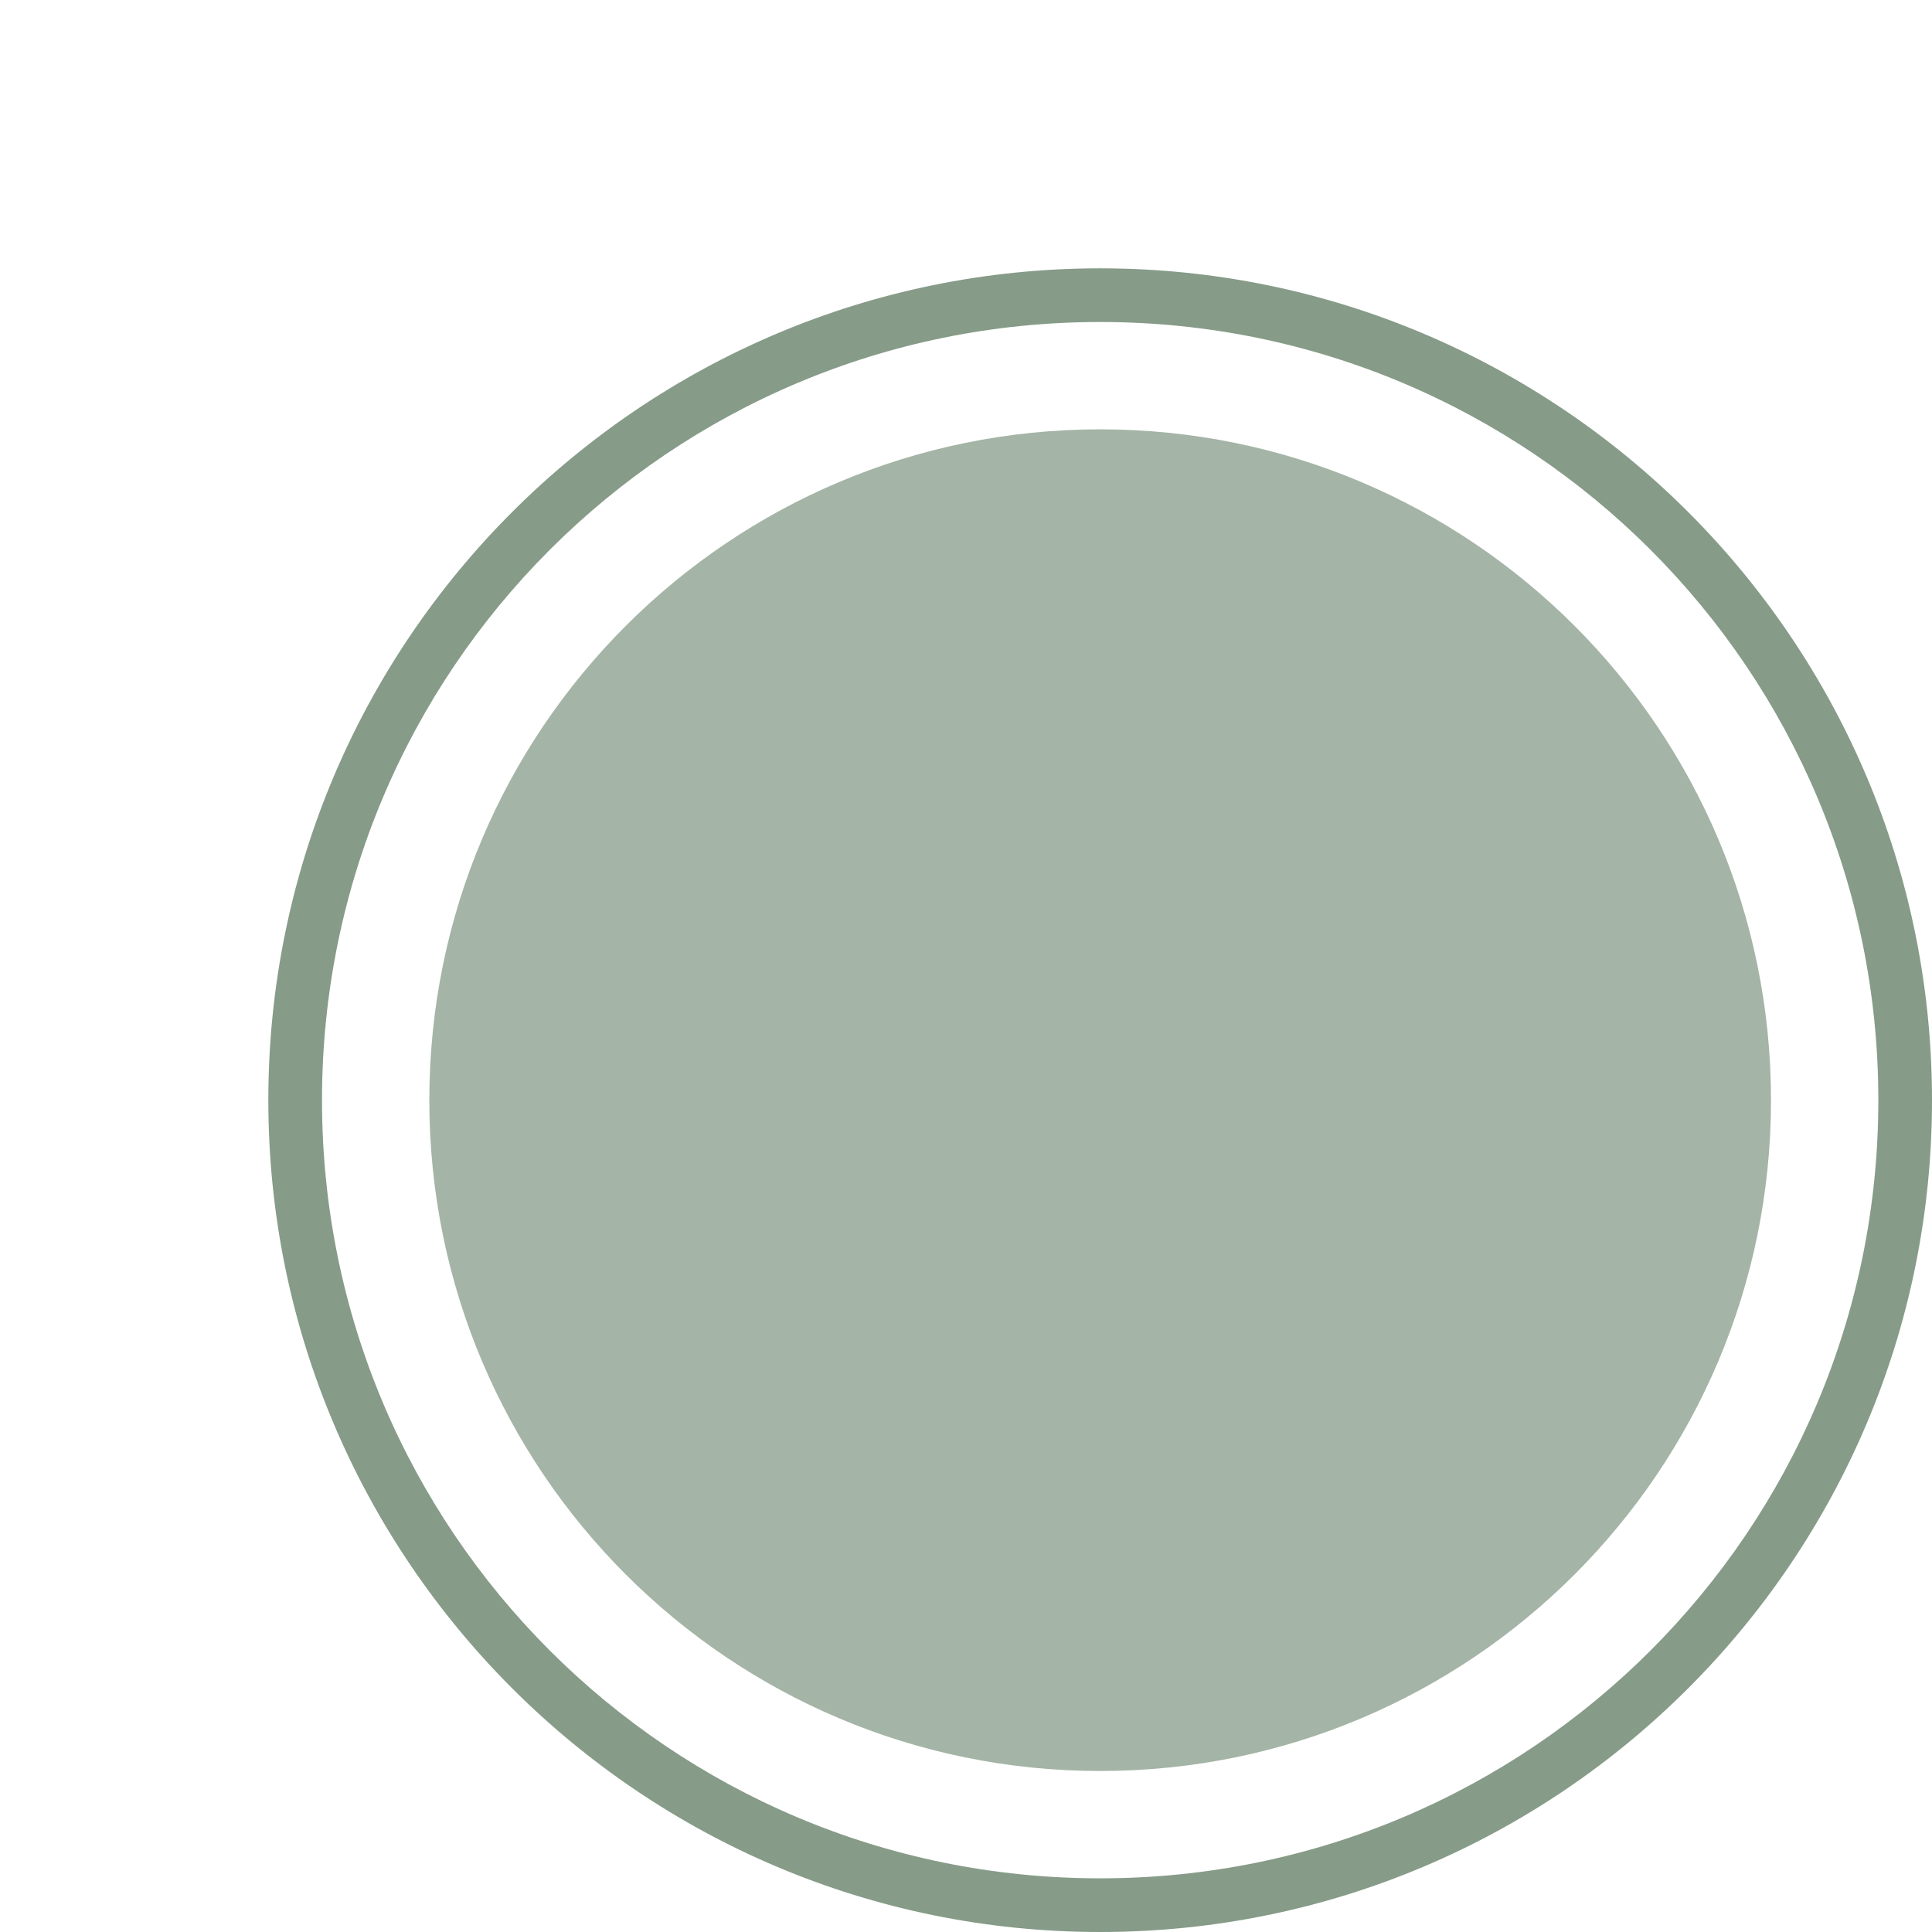
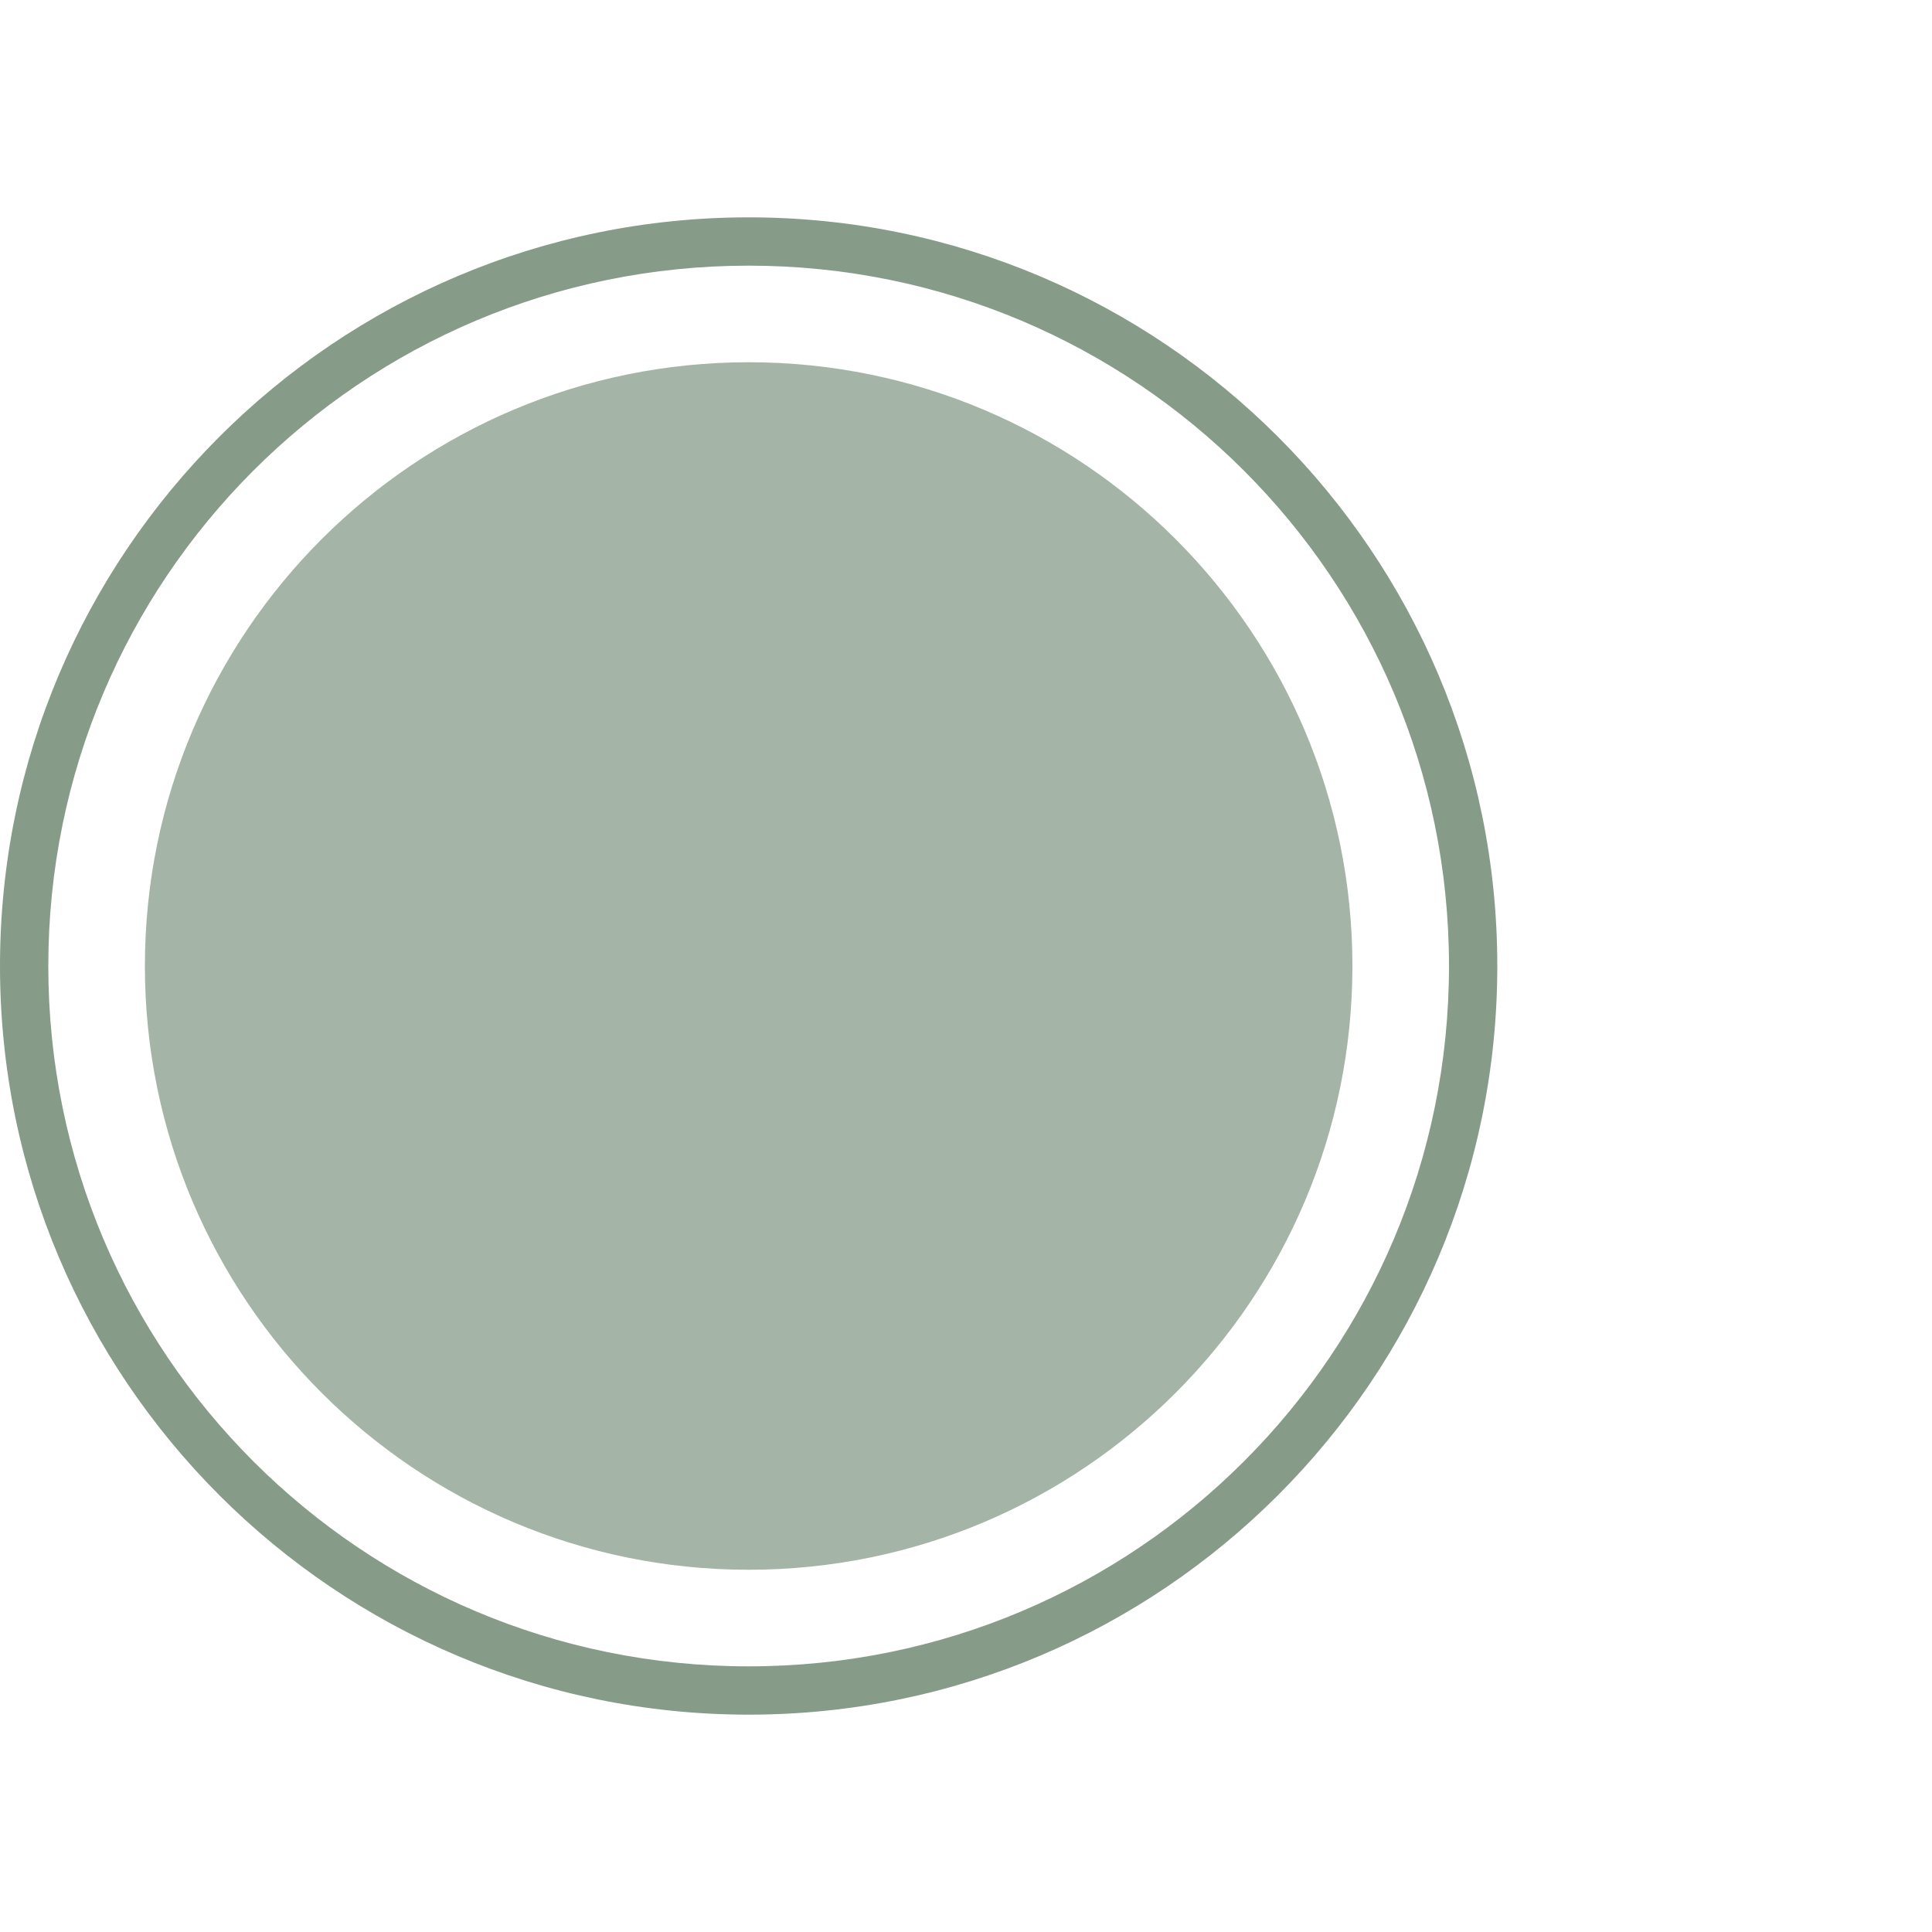
- <svg xmlns="http://www.w3.org/2000/svg" xmlns:xlink="http://www.w3.org/1999/xlink" width="144" height="144" id="svg2" version="1.1">
+ <svg xmlns="http://www.w3.org/2000/svg" xmlns:xlink="http://www.w3.org/1999/xlink" width="160" height="160" id="svg2" version="1.1">
  <defs id="defs4">
    <linearGradient id="linearGradient3794">
      <stop id="stop3796" offset="0" style="stop-color:#000000;stop-opacity:1" />
      <stop id="stop3798" offset="1" style="stop-color:#000000;stop-opacity:1;" />
    </linearGradient>
    <linearGradient id="linearGradient3813">
      <stop style="stop-color:#442178;stop-opacity:1;" offset="0" id="stop3815" />
      <stop style="stop-color:#000000;stop-opacity:1;" offset="1" id="stop3817" />
    </linearGradient>
    <linearGradient id="linearGradient3798">
      <stop style="stop-color:#ffffff;stop-opacity:1;" offset="0" id="stop3800" />
      <stop style="stop-color:#ffffff;stop-opacity:0;" offset="1" id="stop3802" />
    </linearGradient>
    <linearGradient id="linearGradient3888">
      <stop style="stop-color:#d5f6ff;stop-opacity:1" offset="0" id="stop3890" />
      <stop style="stop-color:#6f8a91;stop-opacity:0;" offset="1" id="stop3892" />
    </linearGradient>
    <linearGradient id="linearGradient3864">
      <stop style="stop-color:#afdde9;stop-opacity:1" offset="0" id="stop3866" />
      <stop style="stop-color:#37abc8;stop-opacity:0;" offset="1" id="stop3868" />
    </linearGradient>
    <linearGradient id="linearGradient3848">
      <stop style="stop-color:#c83737;stop-opacity:1;" offset="0" id="stop3850" />
      <stop style="stop-color:#c83737;stop-opacity:0;" offset="1" id="stop3852" />
    </linearGradient>
    <linearGradient id="linearGradient3840">
      <stop style="stop-color:#ffcc00;stop-opacity:1;" offset="0" id="stop3842" />
      <stop style="stop-color:#ffcc00;stop-opacity:0;" offset="1" id="stop3844" />
    </linearGradient>
    <linearGradient id="linearGradient3776">
      <stop style="stop-color:#0000ff;stop-opacity:1;" offset="0" id="stop3778" />
      <stop style="stop-color:#0000ff;stop-opacity:0;" offset="1" id="stop3780" />
    </linearGradient>
    <radialGradient xlink:href="#linearGradient3840" id="radialGradient3846" cx="-185.651" cy="237.661" fx="-185.651" fy="237.661" r="35.433" gradientUnits="userSpaceOnUse" />
    <radialGradient xlink:href="#linearGradient3848" id="radialGradient3854" cx="-184.236" cy="238.132" fx="-184.236" fy="238.132" r="35.433" gradientUnits="userSpaceOnUse" />
    <radialGradient xlink:href="#linearGradient3864" id="radialGradient3870" cx="-187.065" cy="238.132" fx="-187.065" fy="238.132" r="35.433" gradientUnits="userSpaceOnUse" />
    <radialGradient xlink:href="#linearGradient3888" id="radialGradient3894" cx="-188.126" cy="237.071" fx="-188.126" fy="237.071" r="35.433" gradientUnits="userSpaceOnUse" />
    <radialGradient xlink:href="#linearGradient3848" id="radialGradient3924" gradientUnits="userSpaceOnUse" cx="-184.236" cy="238.132" fx="-184.236" fy="238.132" r="35.433" />
    <radialGradient xlink:href="#linearGradient3840" id="radialGradient3926" gradientUnits="userSpaceOnUse" cx="-185.651" cy="237.661" fx="-185.651" fy="237.661" r="35.433" />
    <radialGradient xlink:href="#linearGradient3864" id="radialGradient3928" gradientUnits="userSpaceOnUse" cx="-187.065" cy="238.132" fx="-187.065" fy="238.132" r="35.433" />
    <radialGradient xlink:href="#linearGradient3888" id="radialGradient3930" gradientUnits="userSpaceOnUse" cx="-188.126" cy="237.071" fx="-188.126" fy="237.071" r="35.433" />
    <radialGradient xlink:href="#linearGradient3813" id="radialGradient3827" cx="140.212" cy="504.44" fx="140.212" fy="504.44" r="70.968" gradientTransform="matrix(1.395187,0,0,1.393401,-53.144,-197.3447)" gradientUnits="userSpaceOnUse" />
  </defs>
-   <g id="layer1" transform="translate(0,-908.3611)">
-     <path style="font-size:medium;font-style:normal;font-variant:normal;font-weight:normal;font-stretch:normal;text-indent:0;text-align:start;text-decoration:none;line-height:normal;letter-spacing:normal;word-spacing:normal;text-transform:none;direction:ltr;block-progression:tb;writing-mode:lr-tb;text-anchor:start;baseline-shift:baseline;color:#000000;fill:#658068;fill-opacity:0.784;stroke:none;stroke-width:4;marker:none;visibility:visible;display:inline;overflow:visible;enable-background:accumulate;font-family:Sans;-inkscape-font-specification:Sans" d="m 82,928.361 c -34.218,0 -62,27.782 -62,62 0,34.218 27.782,62 62,62 34.218,0 62,-27.782 62,-62 0,-34.218 -27.782,-62 -62,-62 z m 0,4 c 32.056,0 58,25.944 58,58 0,32.056 -25.944,58 -58,58 -32.056,0 -58,-25.944 -58,-58 0,-32.056 25.944,-58 58,-58 z" id="path4646" />
-     <path transform="matrix(0.625,0,0,0.625,-345.5,836.6111)" d="m 764,246 a 80,80 0 1 1 -160,0 80,80 0 1 1 160,0 z" id="path4654" style="fill:#658068;fill-opacity:0.588;fill-rule:evenodd;stroke:none" />
+   <g id="layer1" transform="translate(0,-892.3611)">
+     <path style="font-size:medium;font-style:normal;font-variant:normal;font-weight:normal;font-stretch:normal;text-indent:0;text-align:start;text-decoration:none;line-height:normal;letter-spacing:normal;word-spacing:normal;text-transform:none;direction:ltr;block-progression:tb;writing-mode:lr-tb;text-anchor:start;baseline-shift:baseline;color:#000000;fill:#658068;fill-opacity:0.784;stroke:none;stroke-width:4;marker:none;visibility:visible;display:inline;overflow:visible;enable-background:accumulate;font-family:Sans;-inkscape-font-specification:Sans" d="m 62,910.361 c -34.218,0 -62,27.782 -62,62 0,34.218 27.782,62 62,62 34.218,0 62,-27.782 62,-62 0,-34.218 -27.782,-62 -62,-62 z m 0,4 c 32.056,0 58,25.944 58,58 0,32.056 -25.944,58 -58,58 -32.056,0 -58,-25.944 -58,-58 0,-32.056 25.944,-58 58,-58 z" id="path4646" />
+     <path transform="matrix(0.625,0,0,0.625,-365.5,818.6111)" d="m 764,246 a 80,80 0 1 1 -160,0 80,80 0 1 1 160,0 z" id="path4654" style="fill:#658068;fill-opacity:0.588;fill-rule:evenodd;stroke:none" />
  </g>
</svg>
